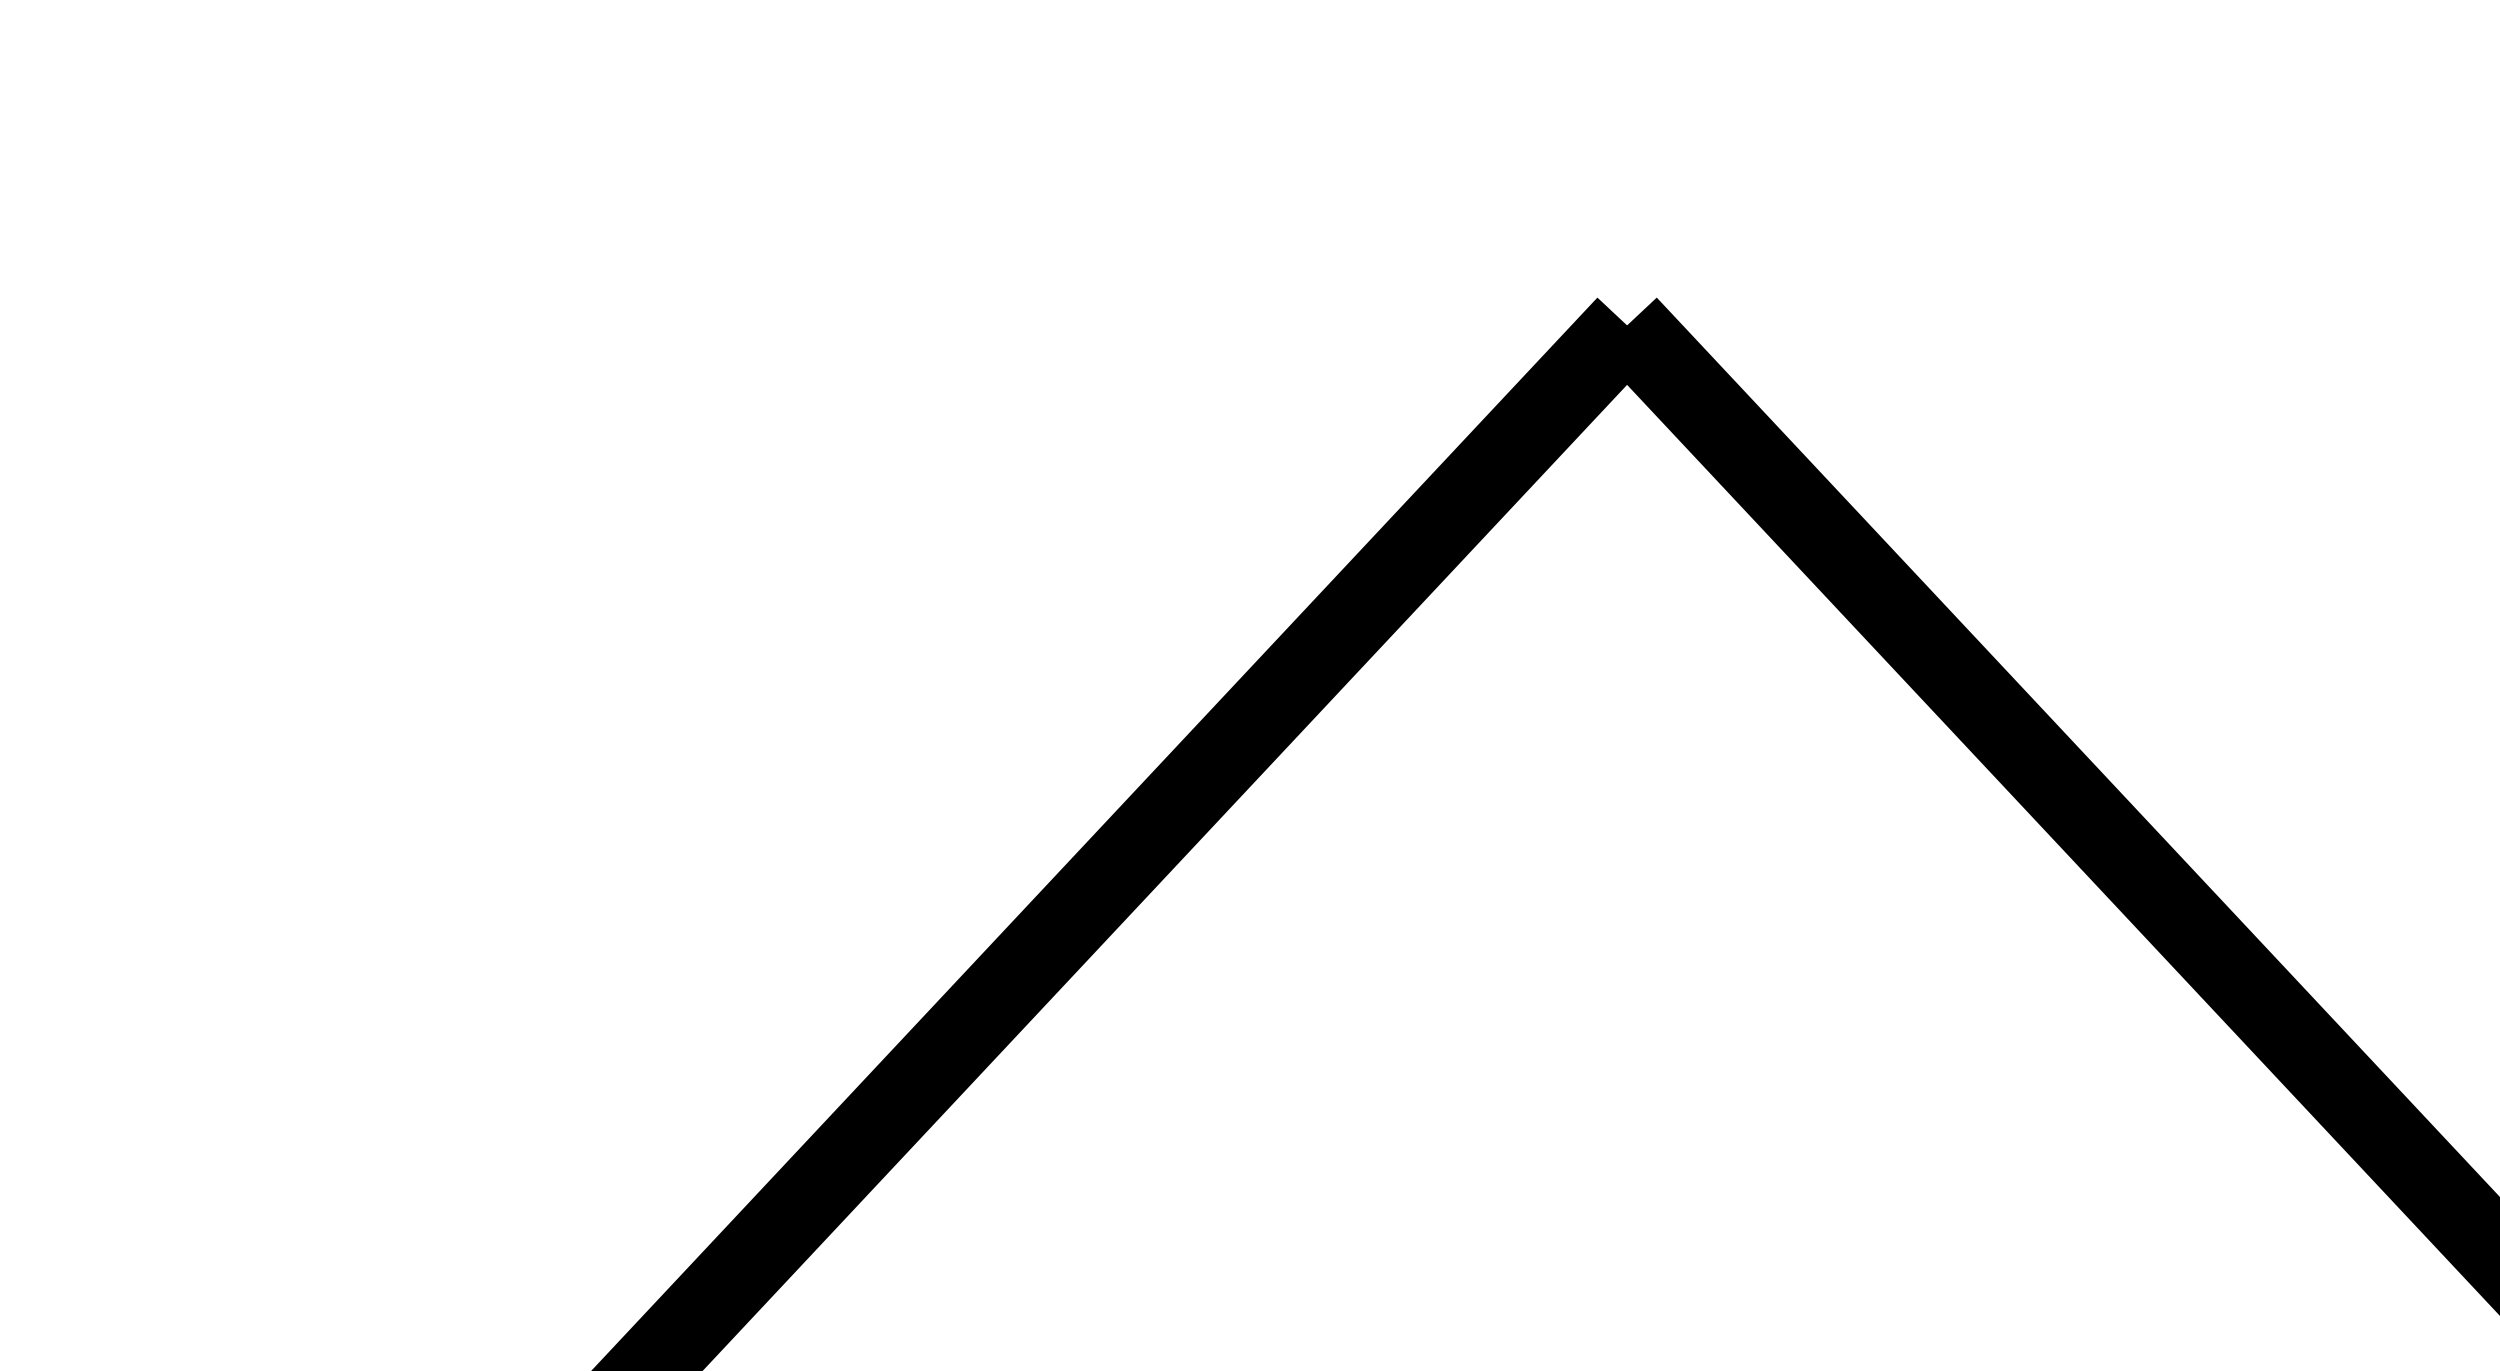
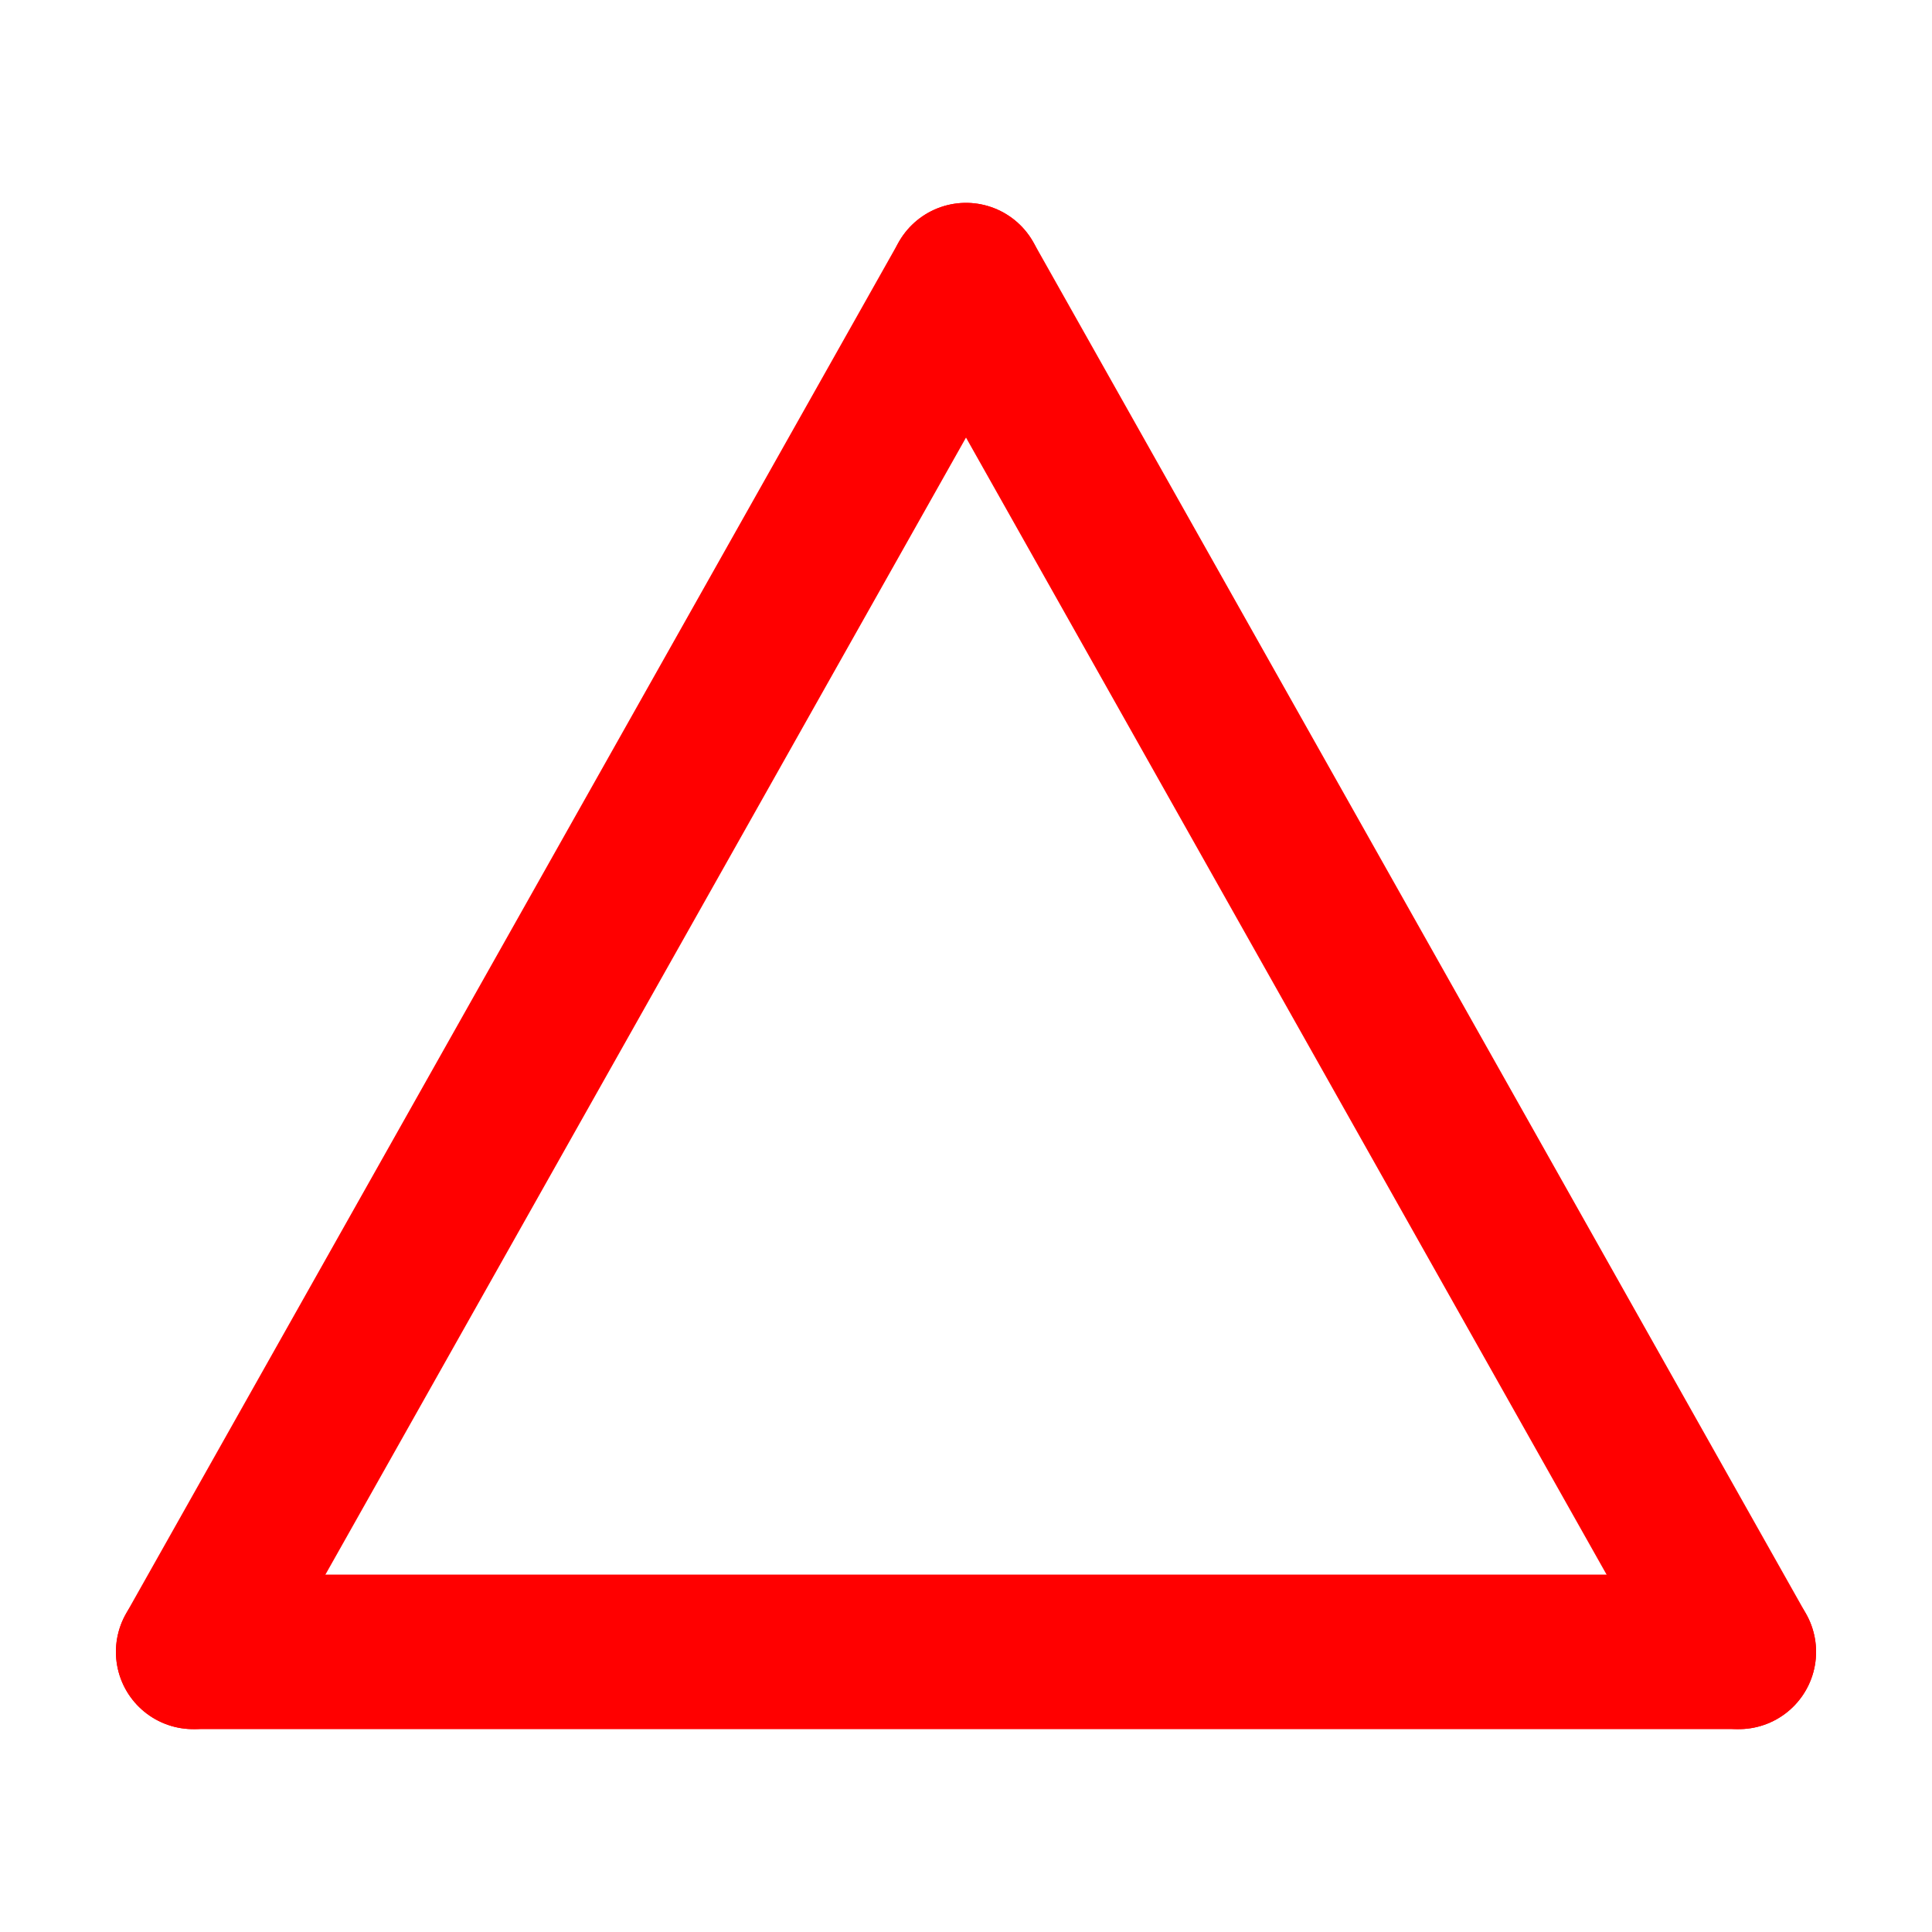
- <svg xmlns="http://www.w3.org/2000/svg">&gt;
-   <line id="Edge 1" x1="100" x2="175" y1="20" y2="100" stroke="black" stroke-width="5" />
-   <line id="Edge 2" x1="100" x2="25" y1="20" y2="100" stroke="black" stroke-width="5" />
-   <line id="Edge 3" x1="25" x2="175" y1="100" y2="100" stroke="black" stroke-width="5" />
+ <svg xmlns="http://www.w3.org/2000/svg" viewBox="0 0 100 100">
+   <line id="c1" x1="10" y1="85.5" x2="50" y2="14.5" stroke="red" stroke-width="8" stroke-linecap="round" />
+   <line id="c2" x1="50" y1="14.5" x2="90" y2="85.5" stroke="red" stroke-width="8" stroke-linecap="round" />
+   <line id="c3" x1="90" y1="85.5" x2="10" y2="85.5" stroke="red" stroke-width="8" stroke-linecap="round" />
</svg>
